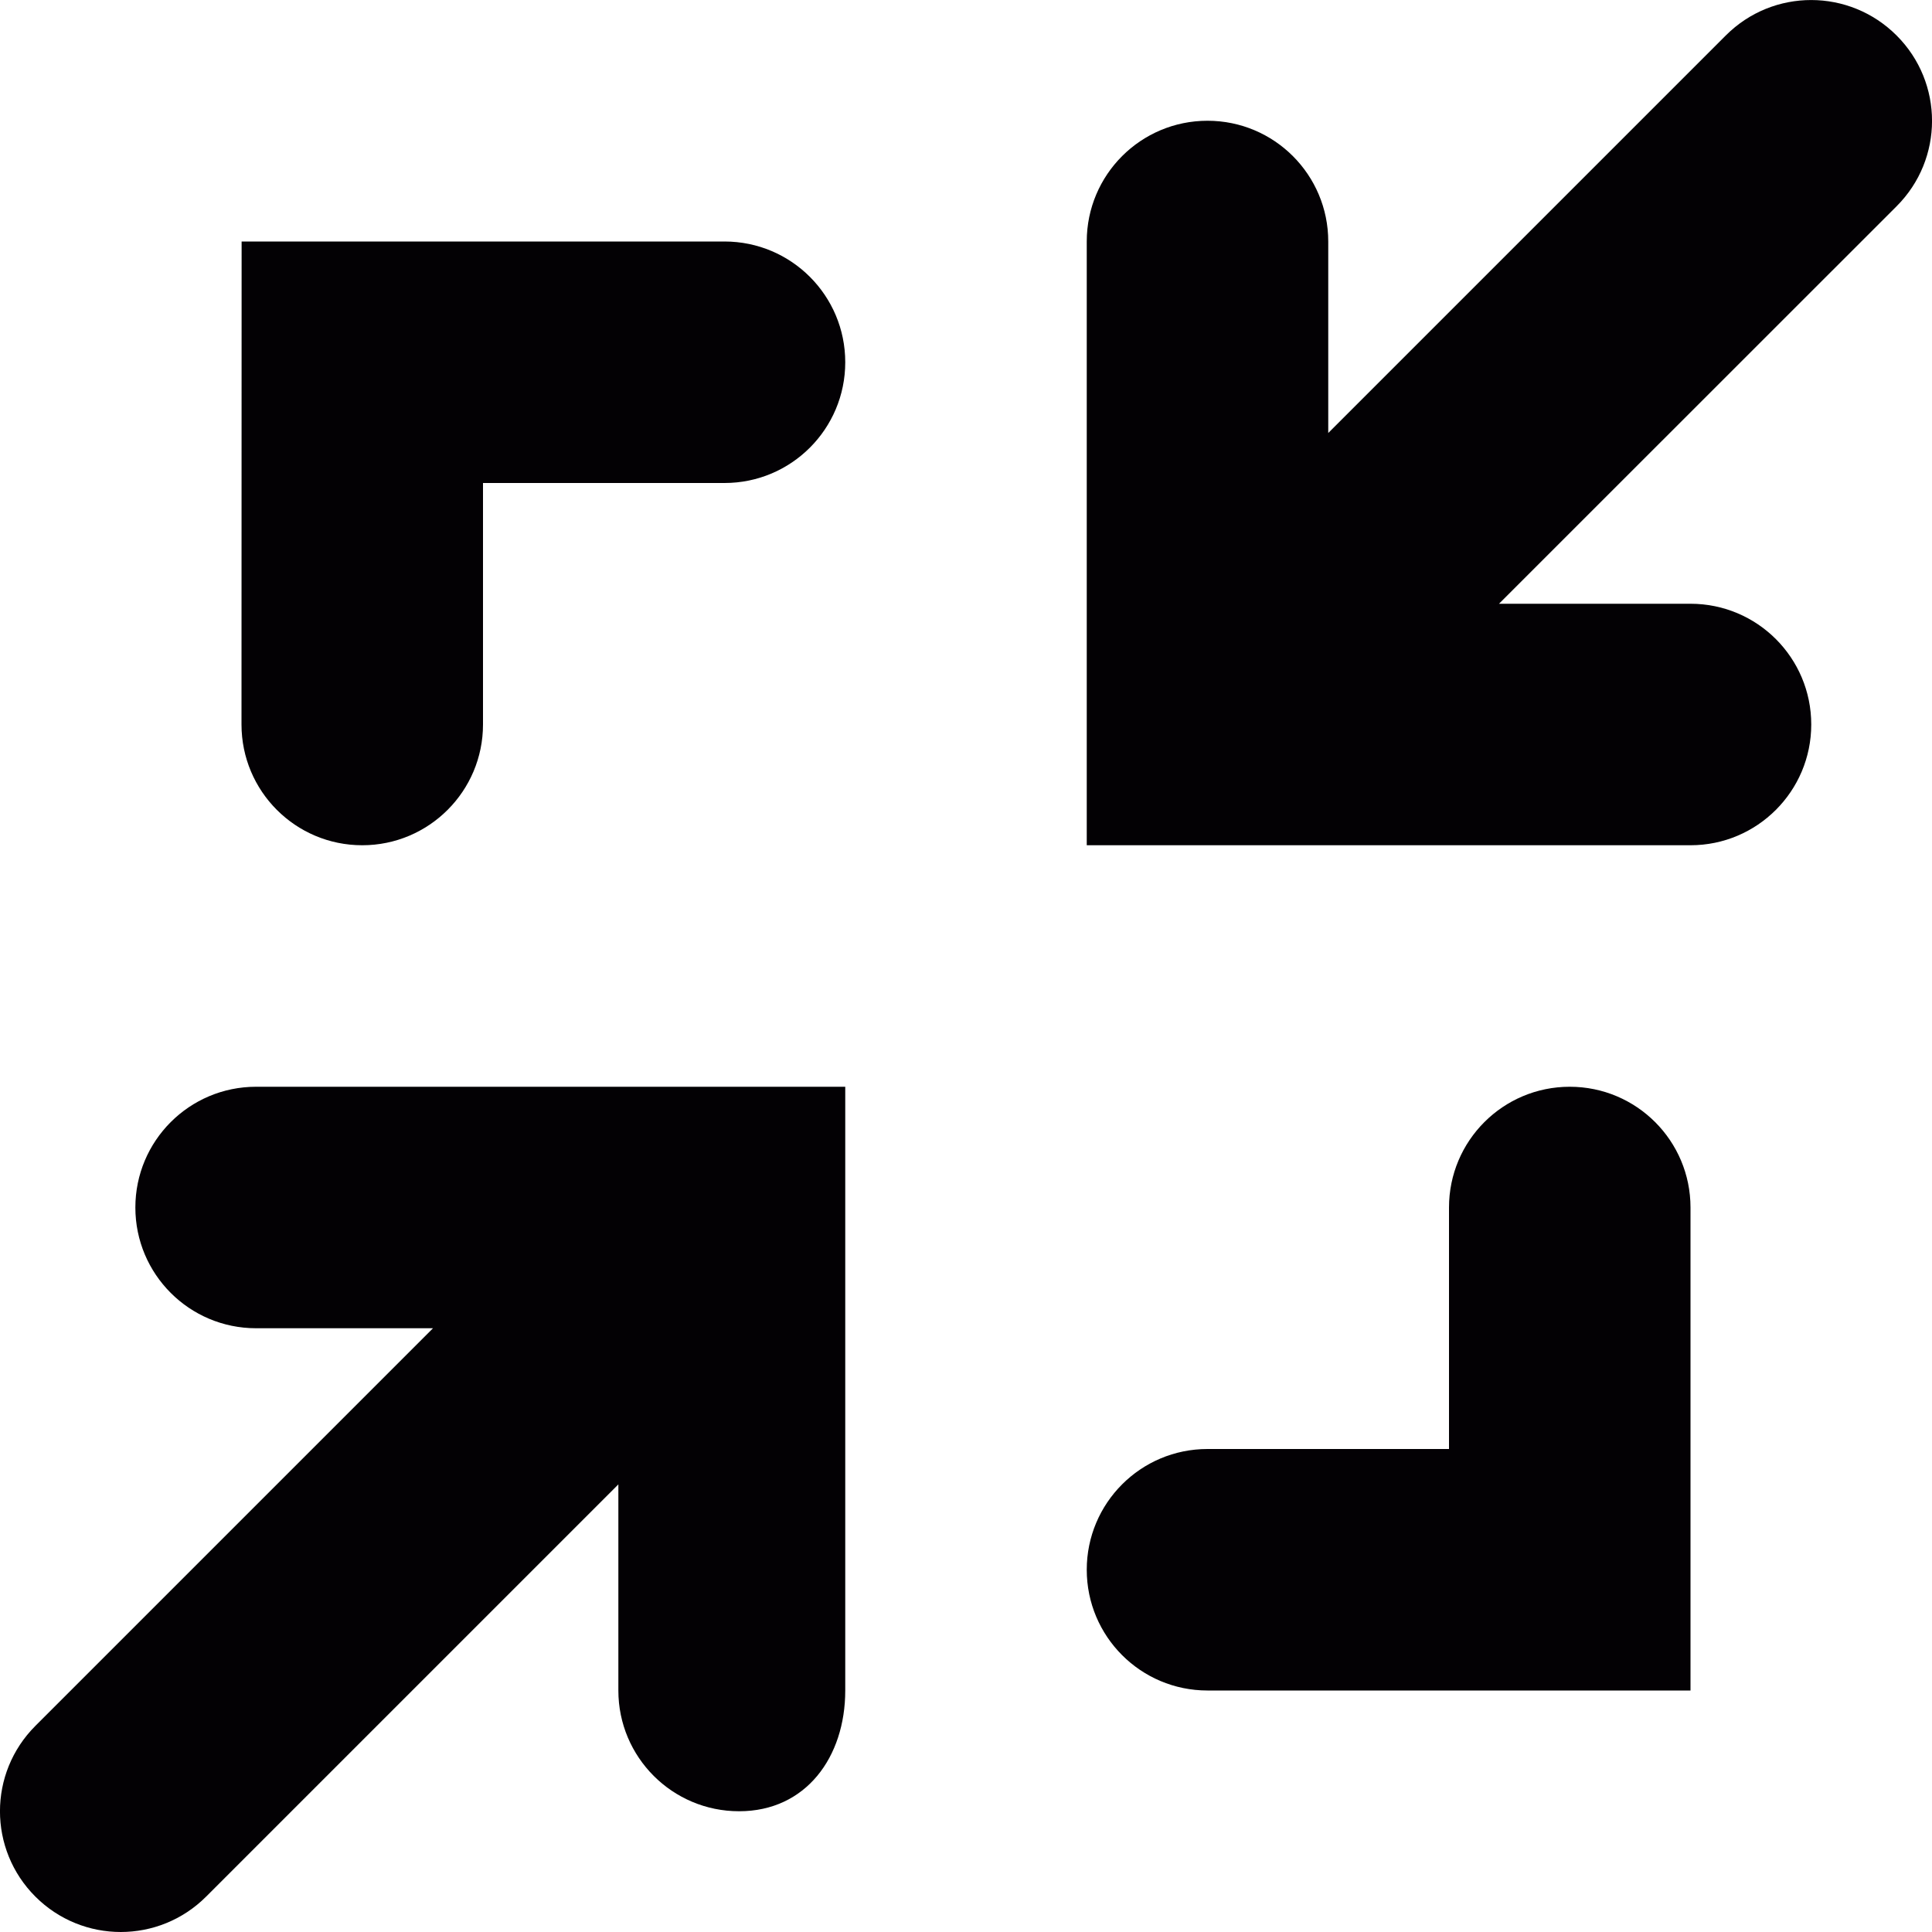
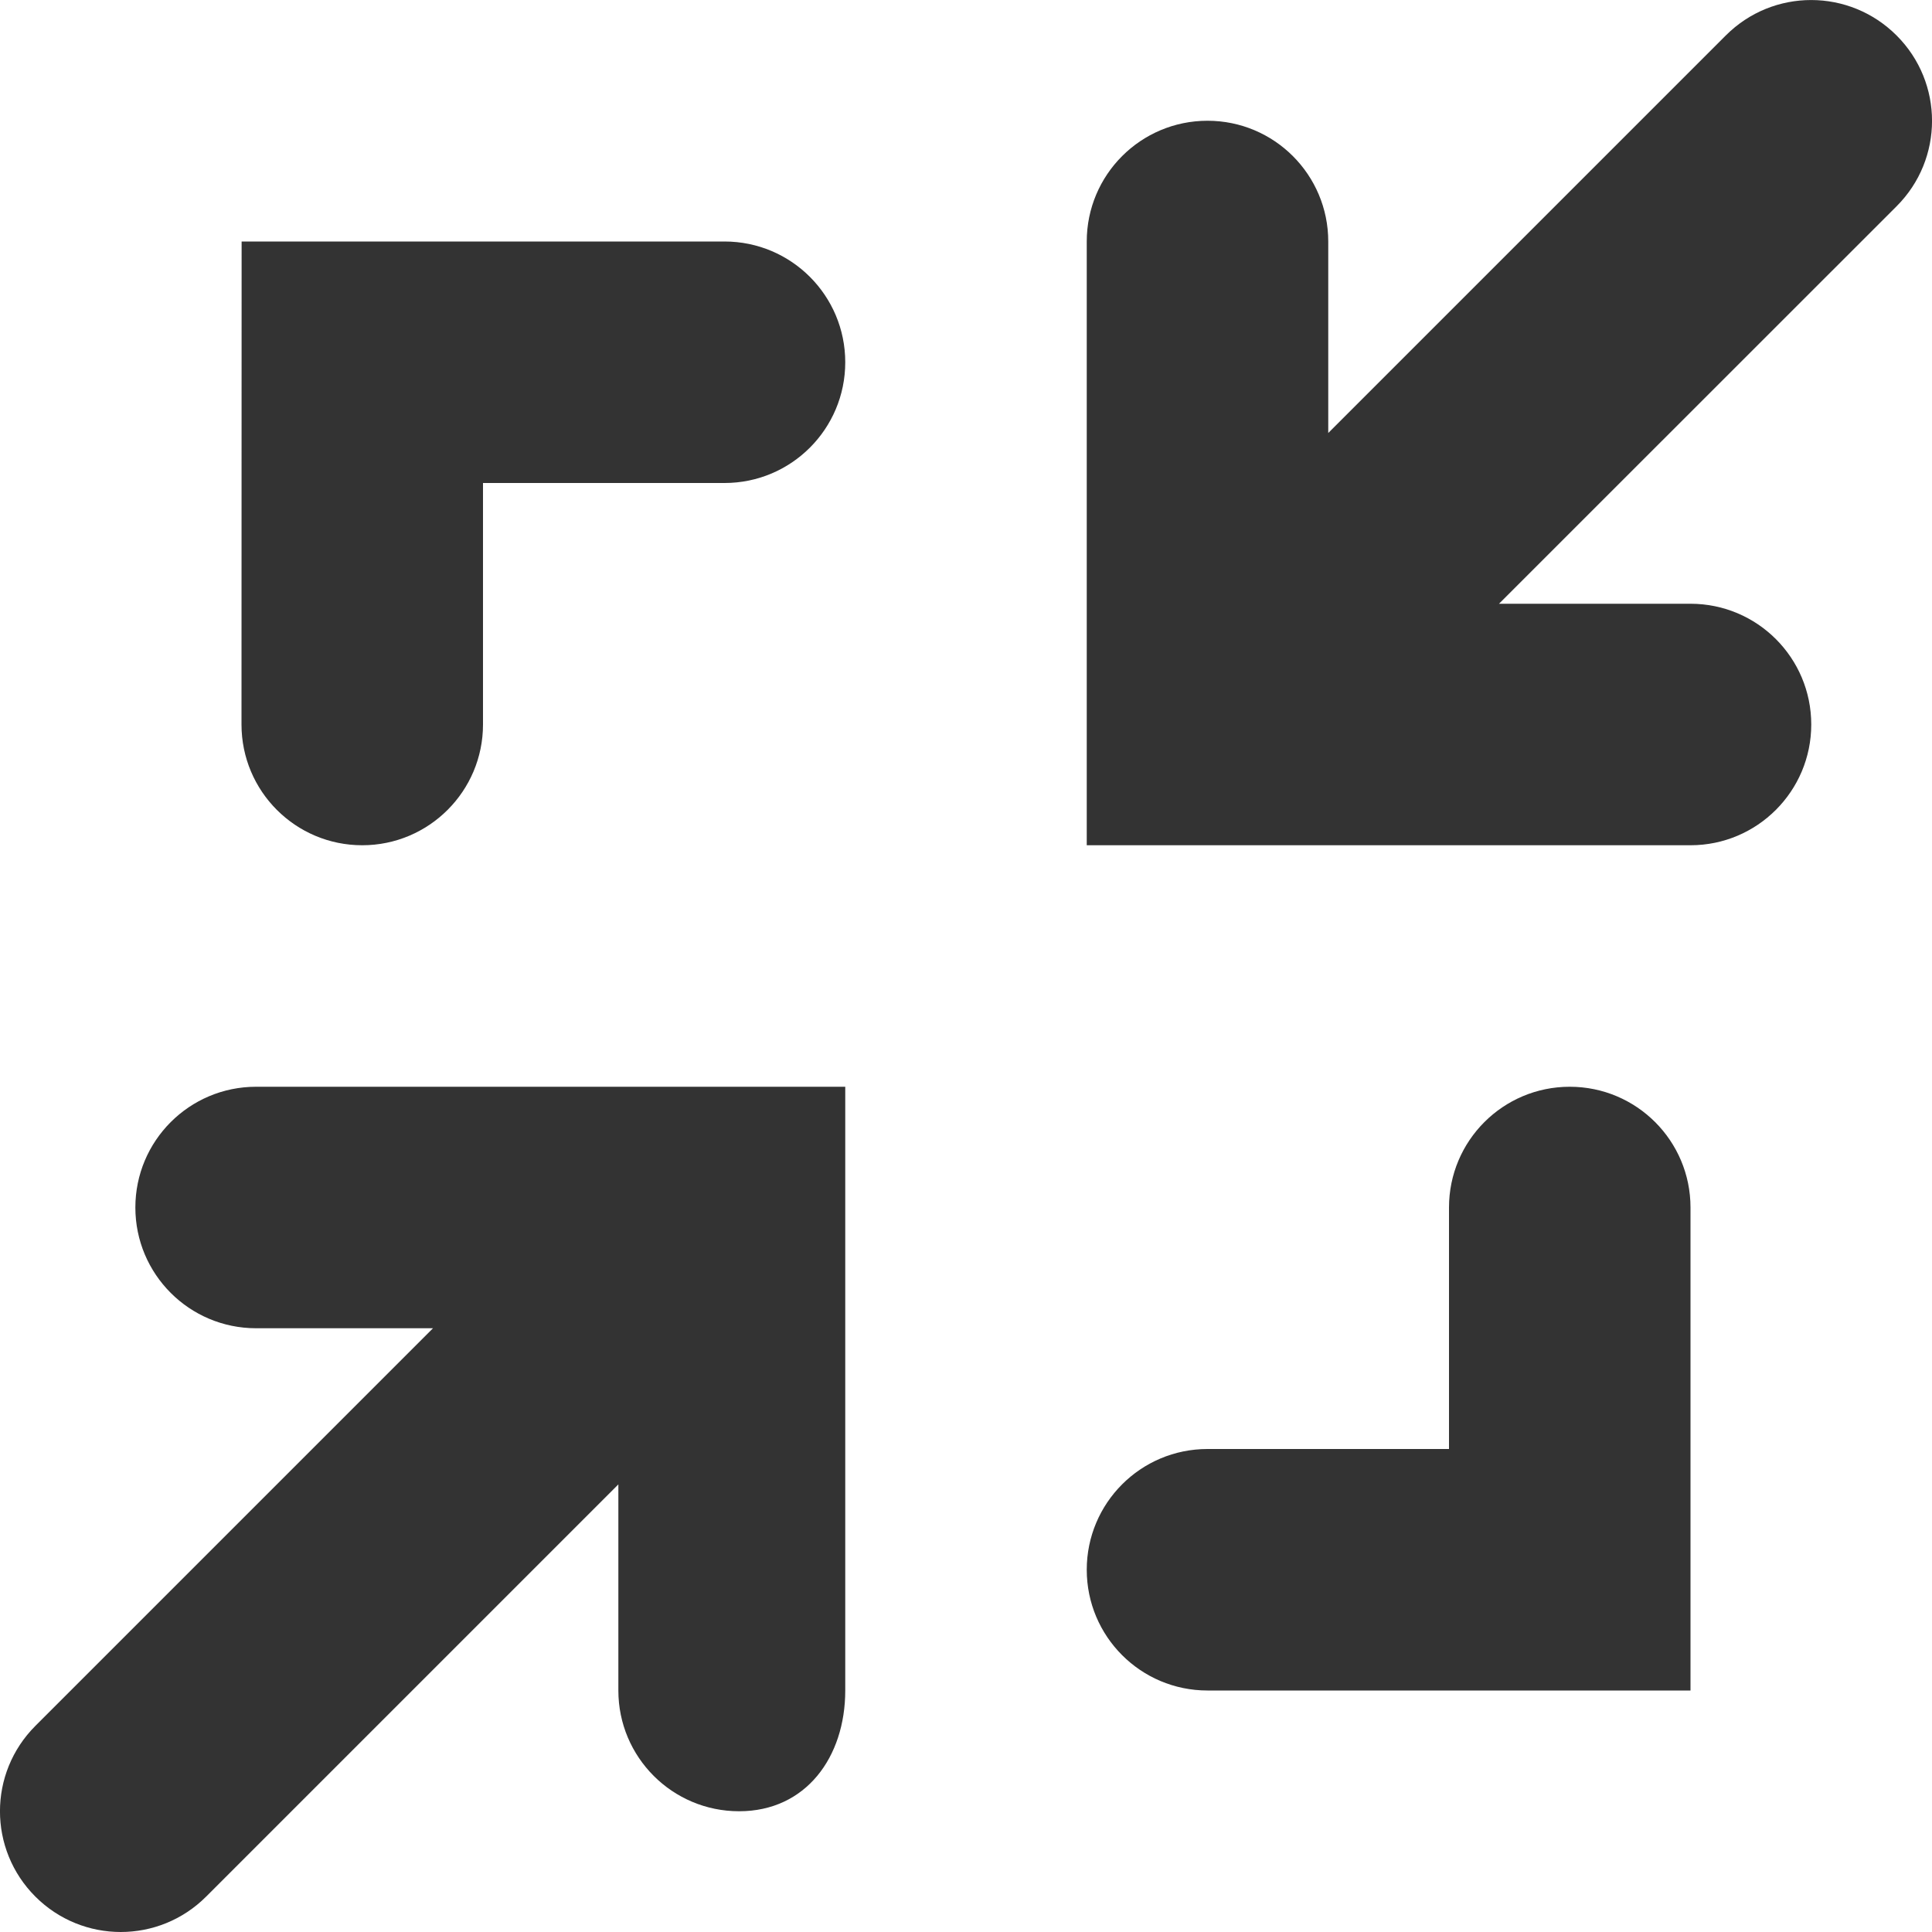
<svg xmlns="http://www.w3.org/2000/svg" version="1.1" id="Capa_1" x="0px" y="0px" viewBox="0 0 16 16" style="enable-background:new 0 0 16 16;" xml:space="preserve">
  <g>
-     <path style="fill:#030104;" d="M2.121,9c-0.553,0-1,0.448-1,1s0.447,1,1,1h1.465l-3.293,3.293c-0.391,0.391-0.391,1.023,0,1.414   C0.488,15.902,0.744,16,1,16s0.512-0.098,0.707-0.293l3.414-3.414V14c0,0.552,0.447,1,1,1S7,14.552,7,14V9H2.121z" />
-     <path style="fill:#030104;" d="M3,7c0.552,0,1-0.448,1-1V4h2c0.553,0,1-0.448,1-1S6.553,2,6,2H2.001L2,6C2,6.552,2.447,7,3,7z" />
-     <path style="fill:#030104;" d="M13,9c-0.553,0-1,0.448-1,1v2h-2c-0.553,0-1,0.448-1,1s0.447,1,1,1h4v-4C14,9.448,13.553,9,13,9z" />
-     <path style="fill:#030104;" d="M14.293,0.293L11,3.586V2c0-0.552-0.447-1-1-1S9,1.448,9,2v5h5c0.552,0,1-0.448,1-1s-0.447-1-1-1   h-1.586l3.293-3.292c0.391-0.391,0.391-1.023,0-1.414S14.684-0.098,14.293,0.293z" />
+     <path style="fill:#333;" d="M2.121,9c-0.553,0-1,0.448-1,1s0.447,1,1,1h1.465l-3.293,3.293c-0.391,0.391-0.391,1.023,0,1.414   C0.488,15.902,0.744,16,1,16s0.512-0.098,0.707-0.293l3.414-3.414V14c0,0.552,0.447,1,1,1S7,14.552,7,14V9H2.121z" />
+     <path style="fill:#333;" d="M3,7c0.552,0,1-0.448,1-1V4h2c0.553,0,1-0.448,1-1S6.553,2,6,2H2.001L2,6C2,6.552,2.447,7,3,7z" />
+     <path style="fill:#333;" d="M13,9c-0.553,0-1,0.448-1,1v2h-2c-0.553,0-1,0.448-1,1s0.447,1,1,1h4v-4C14,9.448,13.553,9,13,9z" />
+     <path style="fill:#333;" d="M14.293,0.293L11,3.586V2c0-0.552-0.447-1-1-1S9,1.448,9,2v5h5c0.552,0,1-0.448,1-1s-0.447-1-1-1   h-1.586l3.293-3.292c0.391-0.391,0.391-1.023,0-1.414S14.684-0.098,14.293,0.293z" />
  </g>
  <g>
</g>
  <g>
</g>
  <g>
</g>
  <g>
</g>
  <g>
</g>
  <g>
</g>
  <g>
</g>
  <g>
</g>
  <g>
</g>
  <g>
</g>
  <g>
</g>
  <g>
</g>
  <g>
</g>
  <g>
</g>
  <g>
</g>
</svg>
